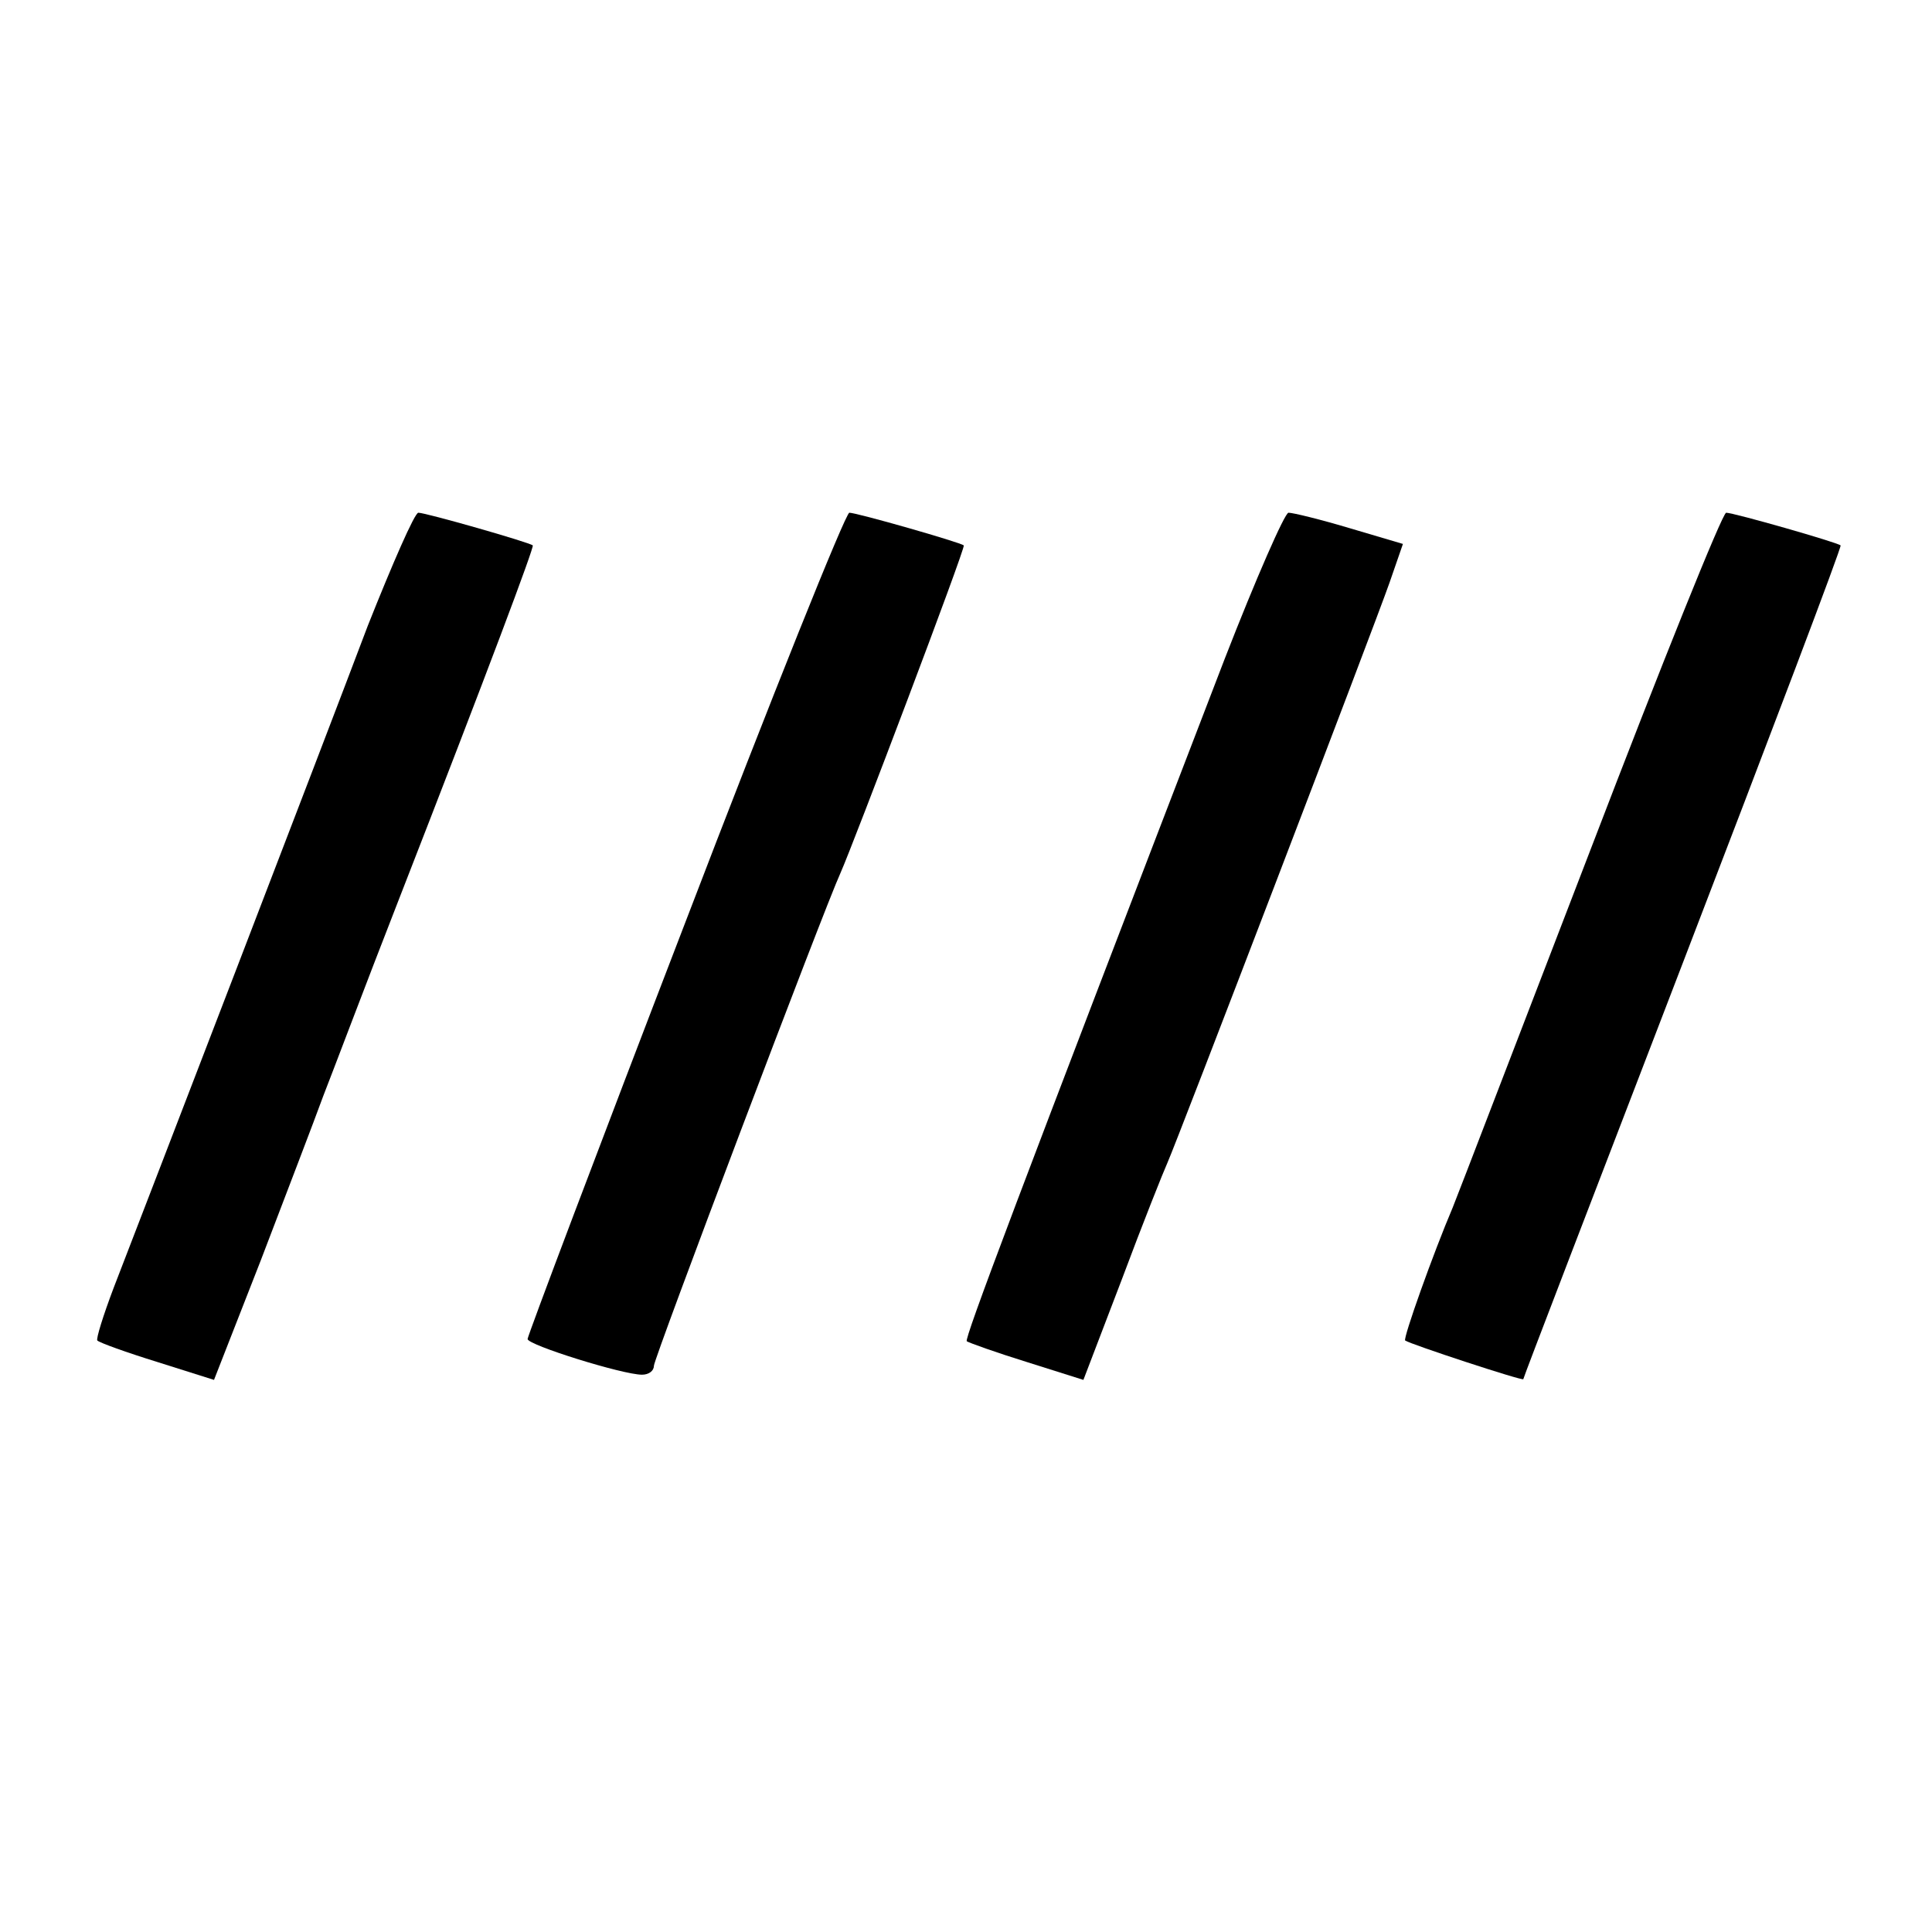
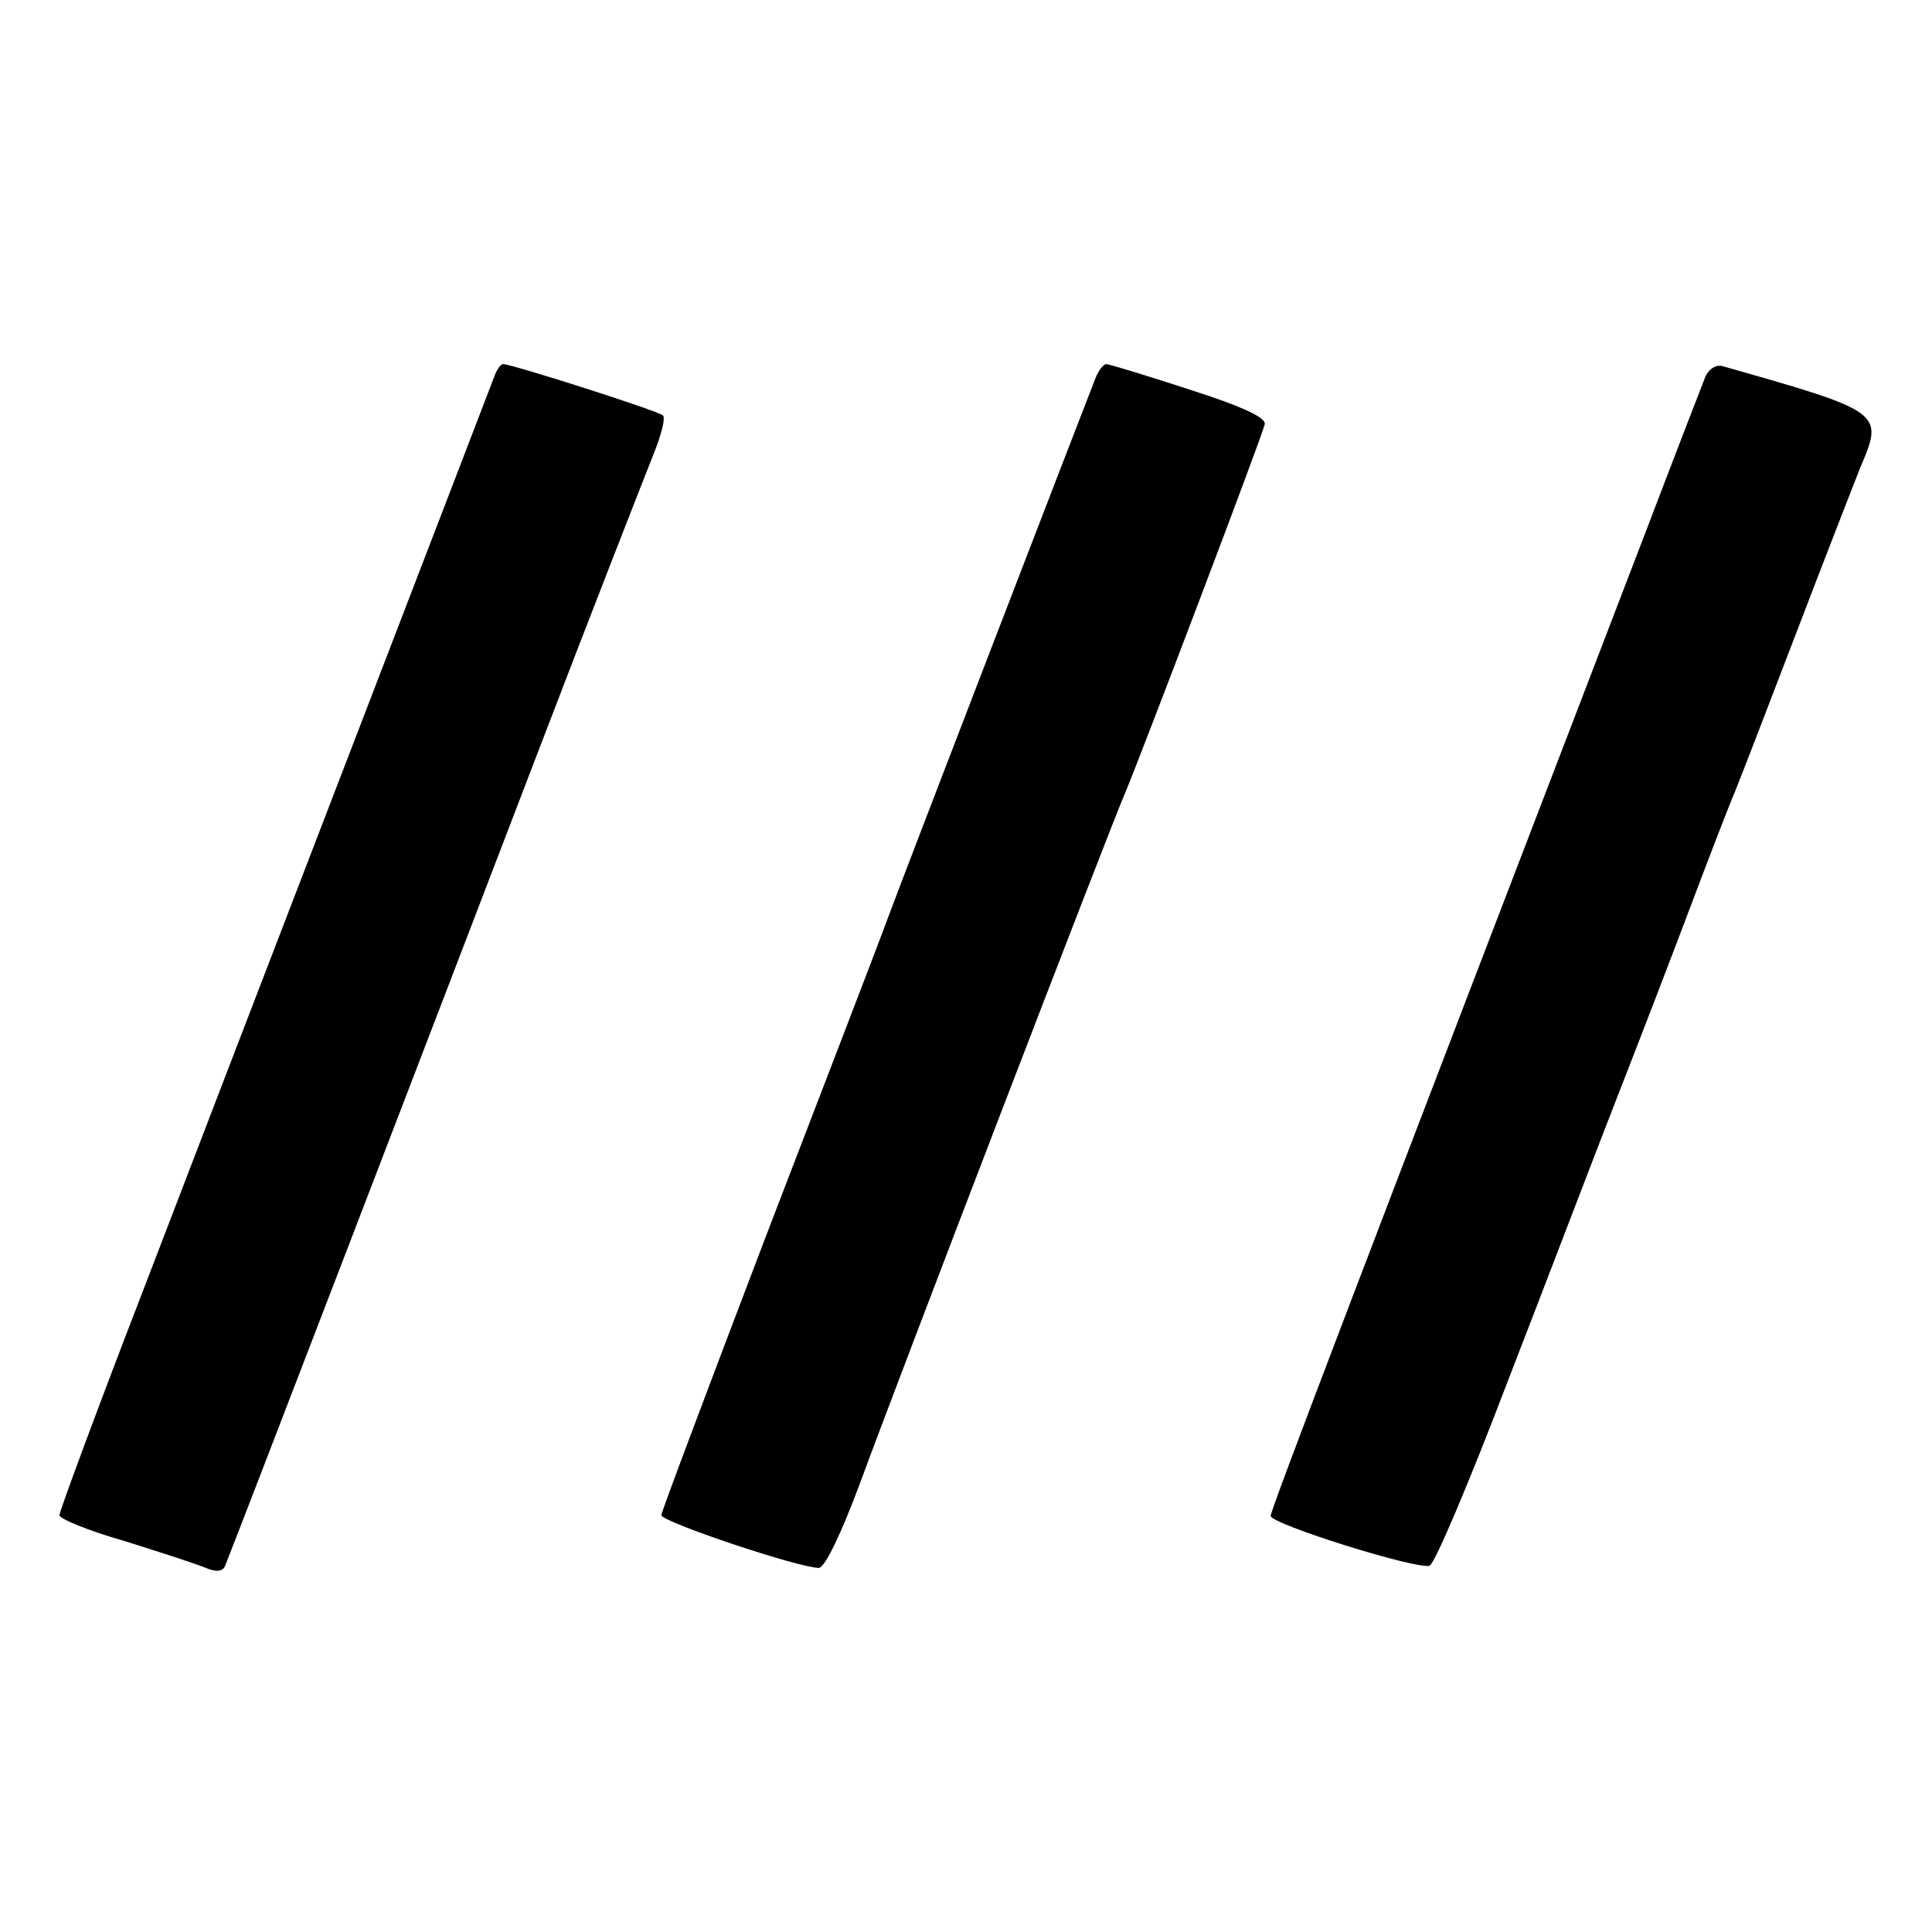
<svg xmlns="http://www.w3.org/2000/svg" version="1.0" width="260pt" height="260pt" viewBox="0 0 260 260" preserveAspectRatio="xMidYMid meet">
  <g transform="translate(0,260) scale(0.1,-0.1)" fill="#000000" stroke="none">
-     <path d="M495 1758 c-60 -159 -296 -772 -342 -891 -14 -37 -24 -69 -22 -71 3 -3 39 -16 81 -29 l76 -24 63 161 c34 89 72 188 84 221 13 33 57 150 100 260 124 318 184 479 182 481 -4 4 -144 44 -154 44 -5 0 -35 -69 -68 -152z" />
-     <path d="M922 1358 c-117 -304 -212 -556 -212 -560 0 -8 128 -48 154 -48 9 0 16 5 16 12 0 10 229 615 251 663 17 38 169 439 166 441 -4 4 -144 44 -154 44 -5 0 -105 -249 -221 -552z" />
-     <path d="M1648 1713 c-282 -733 -350 -914 -347 -918 3 -2 39 -15 81 -28 l76 -24 52 136 c28 75 56 145 61 156 13 29 278 721 299 781 l18 52 -71 21 c-40 12 -77 21 -83 21 -5 0 -44 -89 -86 -197z" />
-     <path d="M2141 1458 c-96 -249 -179 -466 -186 -483 -26 -61 -67 -176 -64 -179 7 -5 159 -55 159 -52 0 2 97 254 215 561 118 307 214 560 212 561 -4 4 -144 44 -154 44 -5 0 -87 -204 -182 -452z" />
+     <path d="M667 2098 c-7 -19 -340 -884 -473 -1231 -63 -163 -114 -301 -114 -306 0 -5 39 -21 88 -35 48 -15 97 -31 109 -36 14 -6 23 -5 26 3 12 29 287 745 416 1082 78 204 151 390 161 415 10 25 16 48 12 51 -6 6 -203 69 -215 69 -3 0 -7 -6 -10 -12z" />
+     <path d="M1475 2093 c-15 -38 -259 -671 -280 -728 -12 -33 -86 -225 -164 -428 -77 -202 -141 -372 -141 -376 0 -9 185 -71 212 -71 8 0 30 46 55 113 49 134 339 889 358 932 21 50 184 479 187 494 2 9 -30 24 -102 47 -58 19 -108 34 -111 34 -4 0 -10 -8 -14 -17z" />
+     <path d="M2295 2093 c-4 -10 -40 -103 -80 -208 -387 -1008 -505 -1317 -505 -1325 0 -11 198 -73 214 -67 7 3 54 114 105 248 52 134 117 305 146 379 29 74 74 191 100 260 26 69 53 139 60 155 7 17 44 113 83 215 39 102 78 202 86 222 31 73 30 74 -185 135 -9 3 -19 -3 -24 -14z" />
  </g>
</svg>
